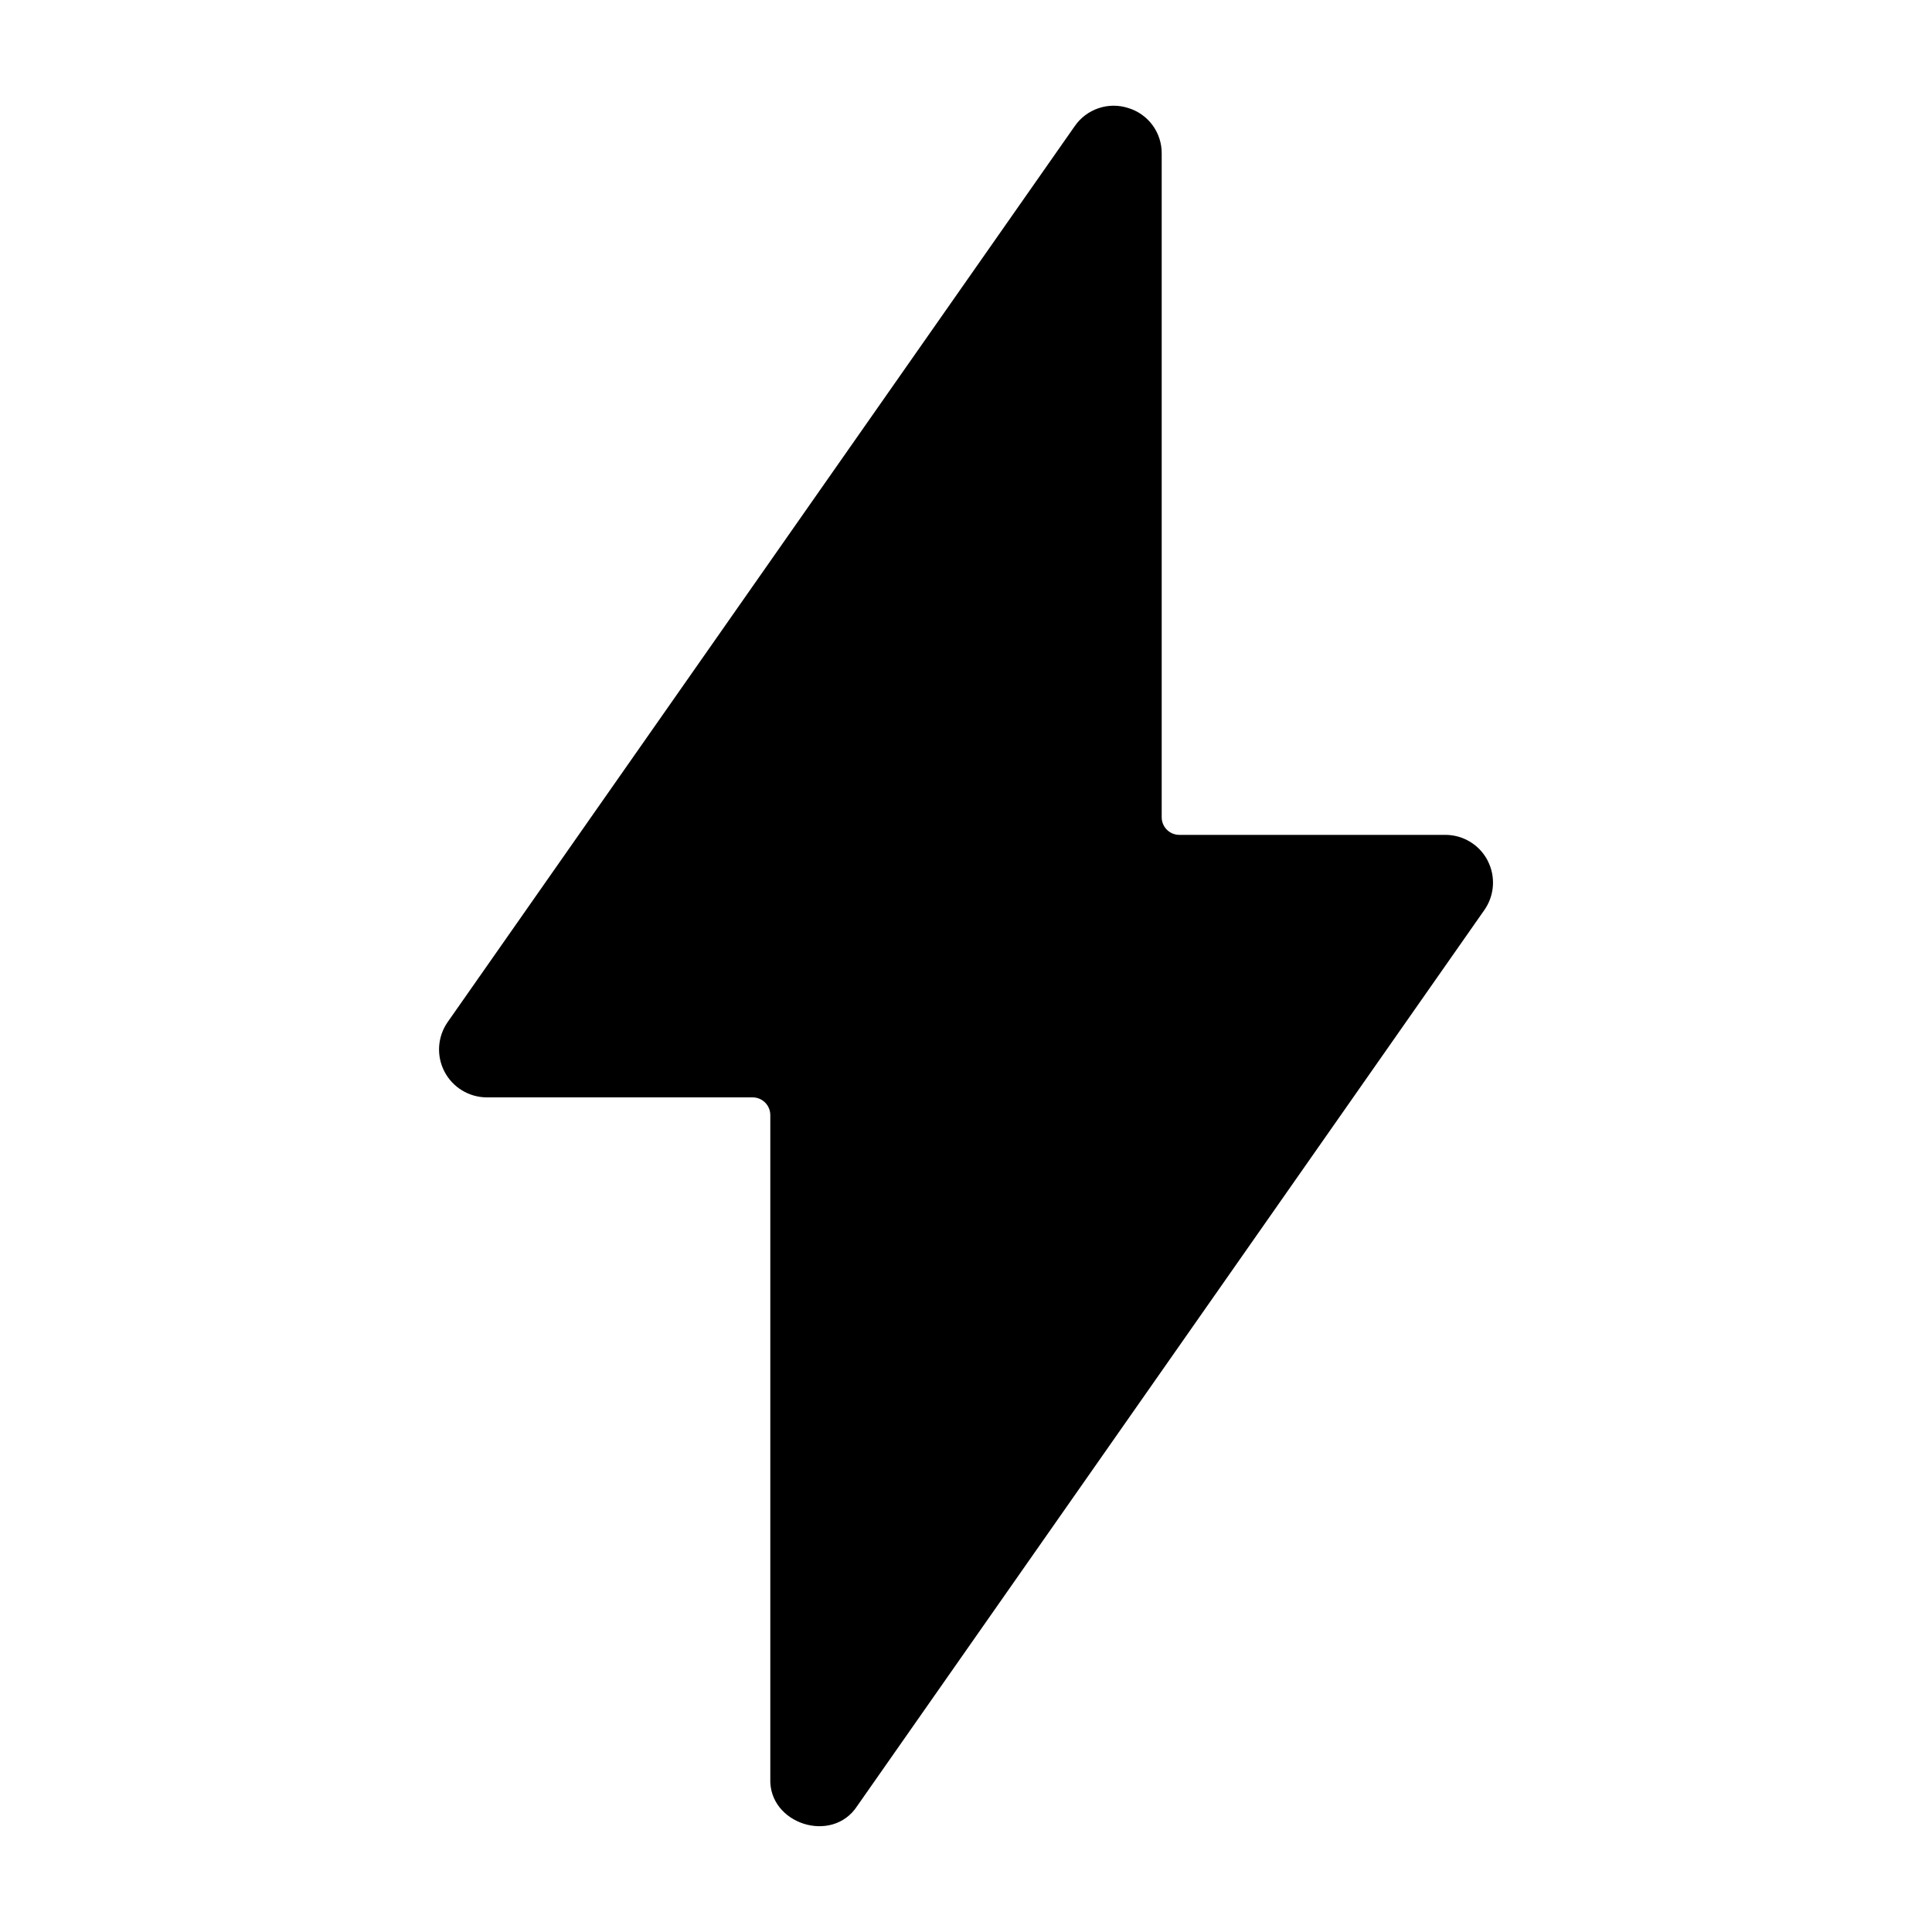
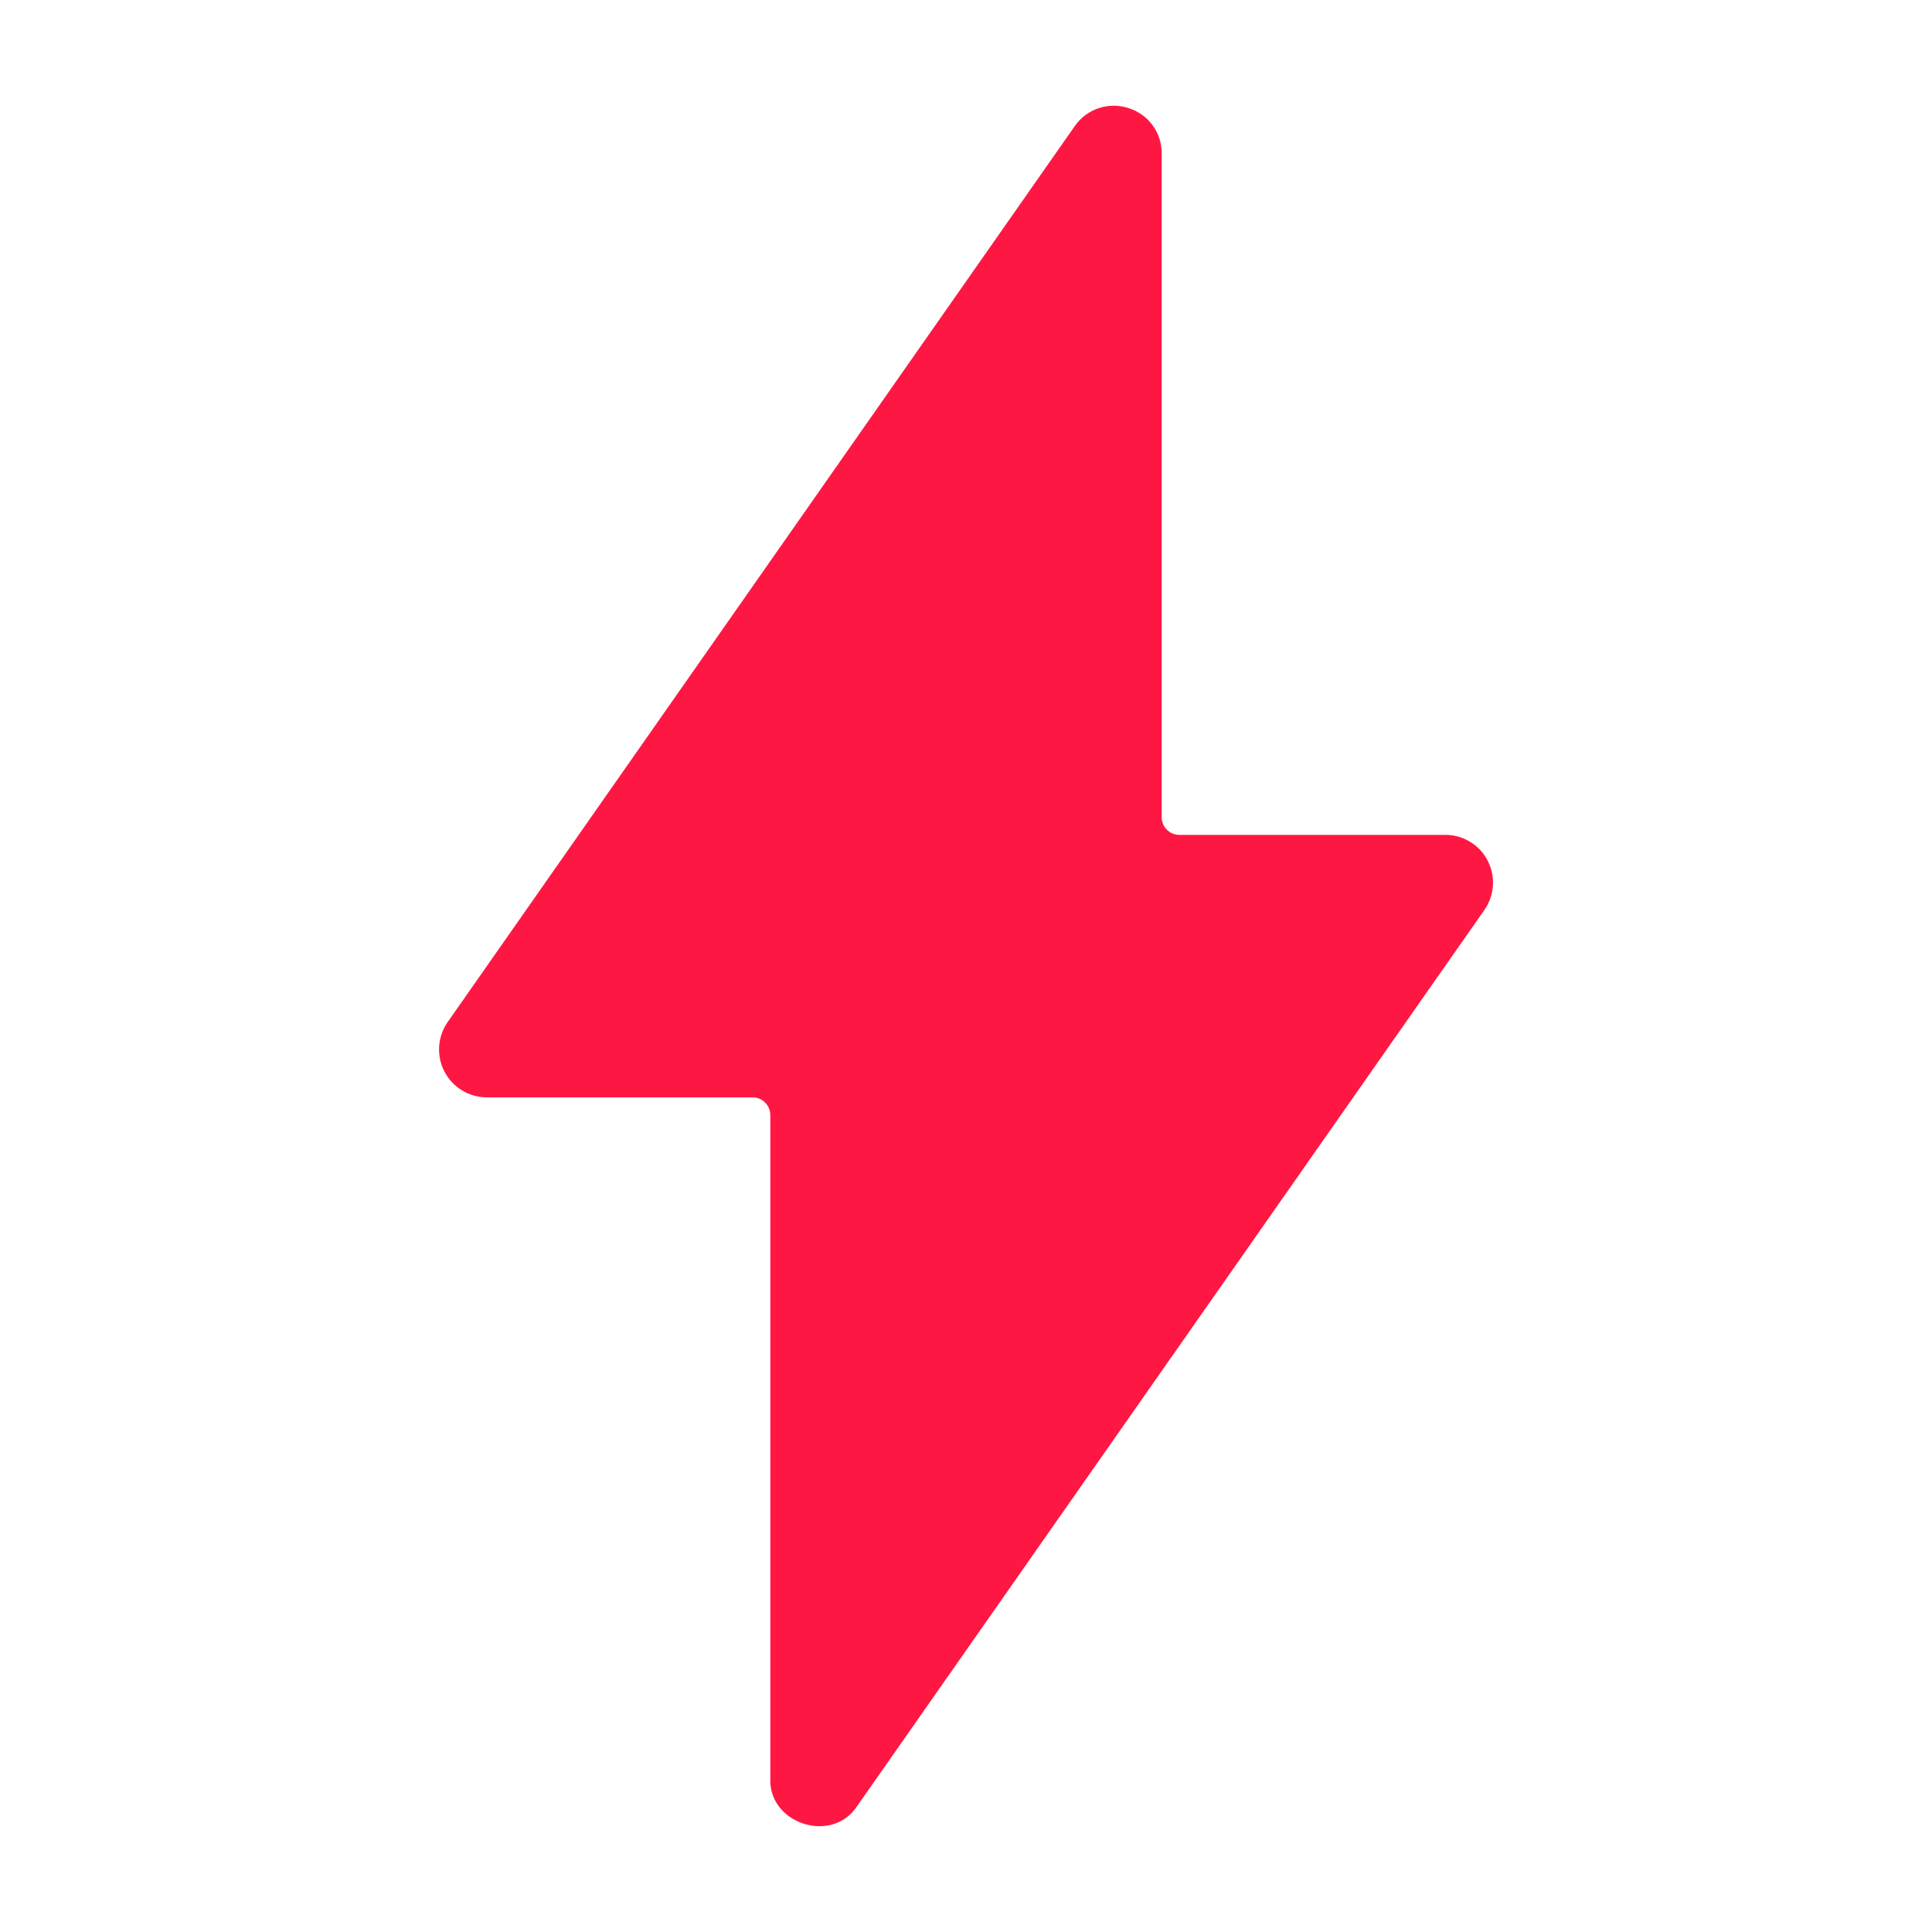
<svg xmlns="http://www.w3.org/2000/svg" width="24" height="24" fill="none" viewBox="0 0 24 24">
-   <path fill="#000" d="M18.48 10.69a.592.592 0 0 0-.527-.319H14.65a.219.219 0 0 1-.219-.219V1.909a.585.585 0 0 0-.415-.567.588.588 0 0 0-.666.226l-7.79 11.13a.595.595 0 0 0 .486.934H9.35a.22.22 0 0 1 .219.219v8.243c-.022.564.77.819 1.08.34l7.79-11.129a.593.593 0 0 0 .041-.614Z" />
+   <path fill="#FF1744" d="M18.48 10.69a.592.592 0 0 0-.527-.319H14.65a.219.219 0 0 1-.219-.219V1.909a.585.585 0 0 0-.415-.567.588.588 0 0 0-.666.226l-7.79 11.13a.595.595 0 0 0 .486.934H9.35a.22.22 0 0 1 .219.219v8.243c-.022.564.77.819 1.08.34l7.79-11.129a.593.593 0 0 0 .041-.614Z" />
</svg>
